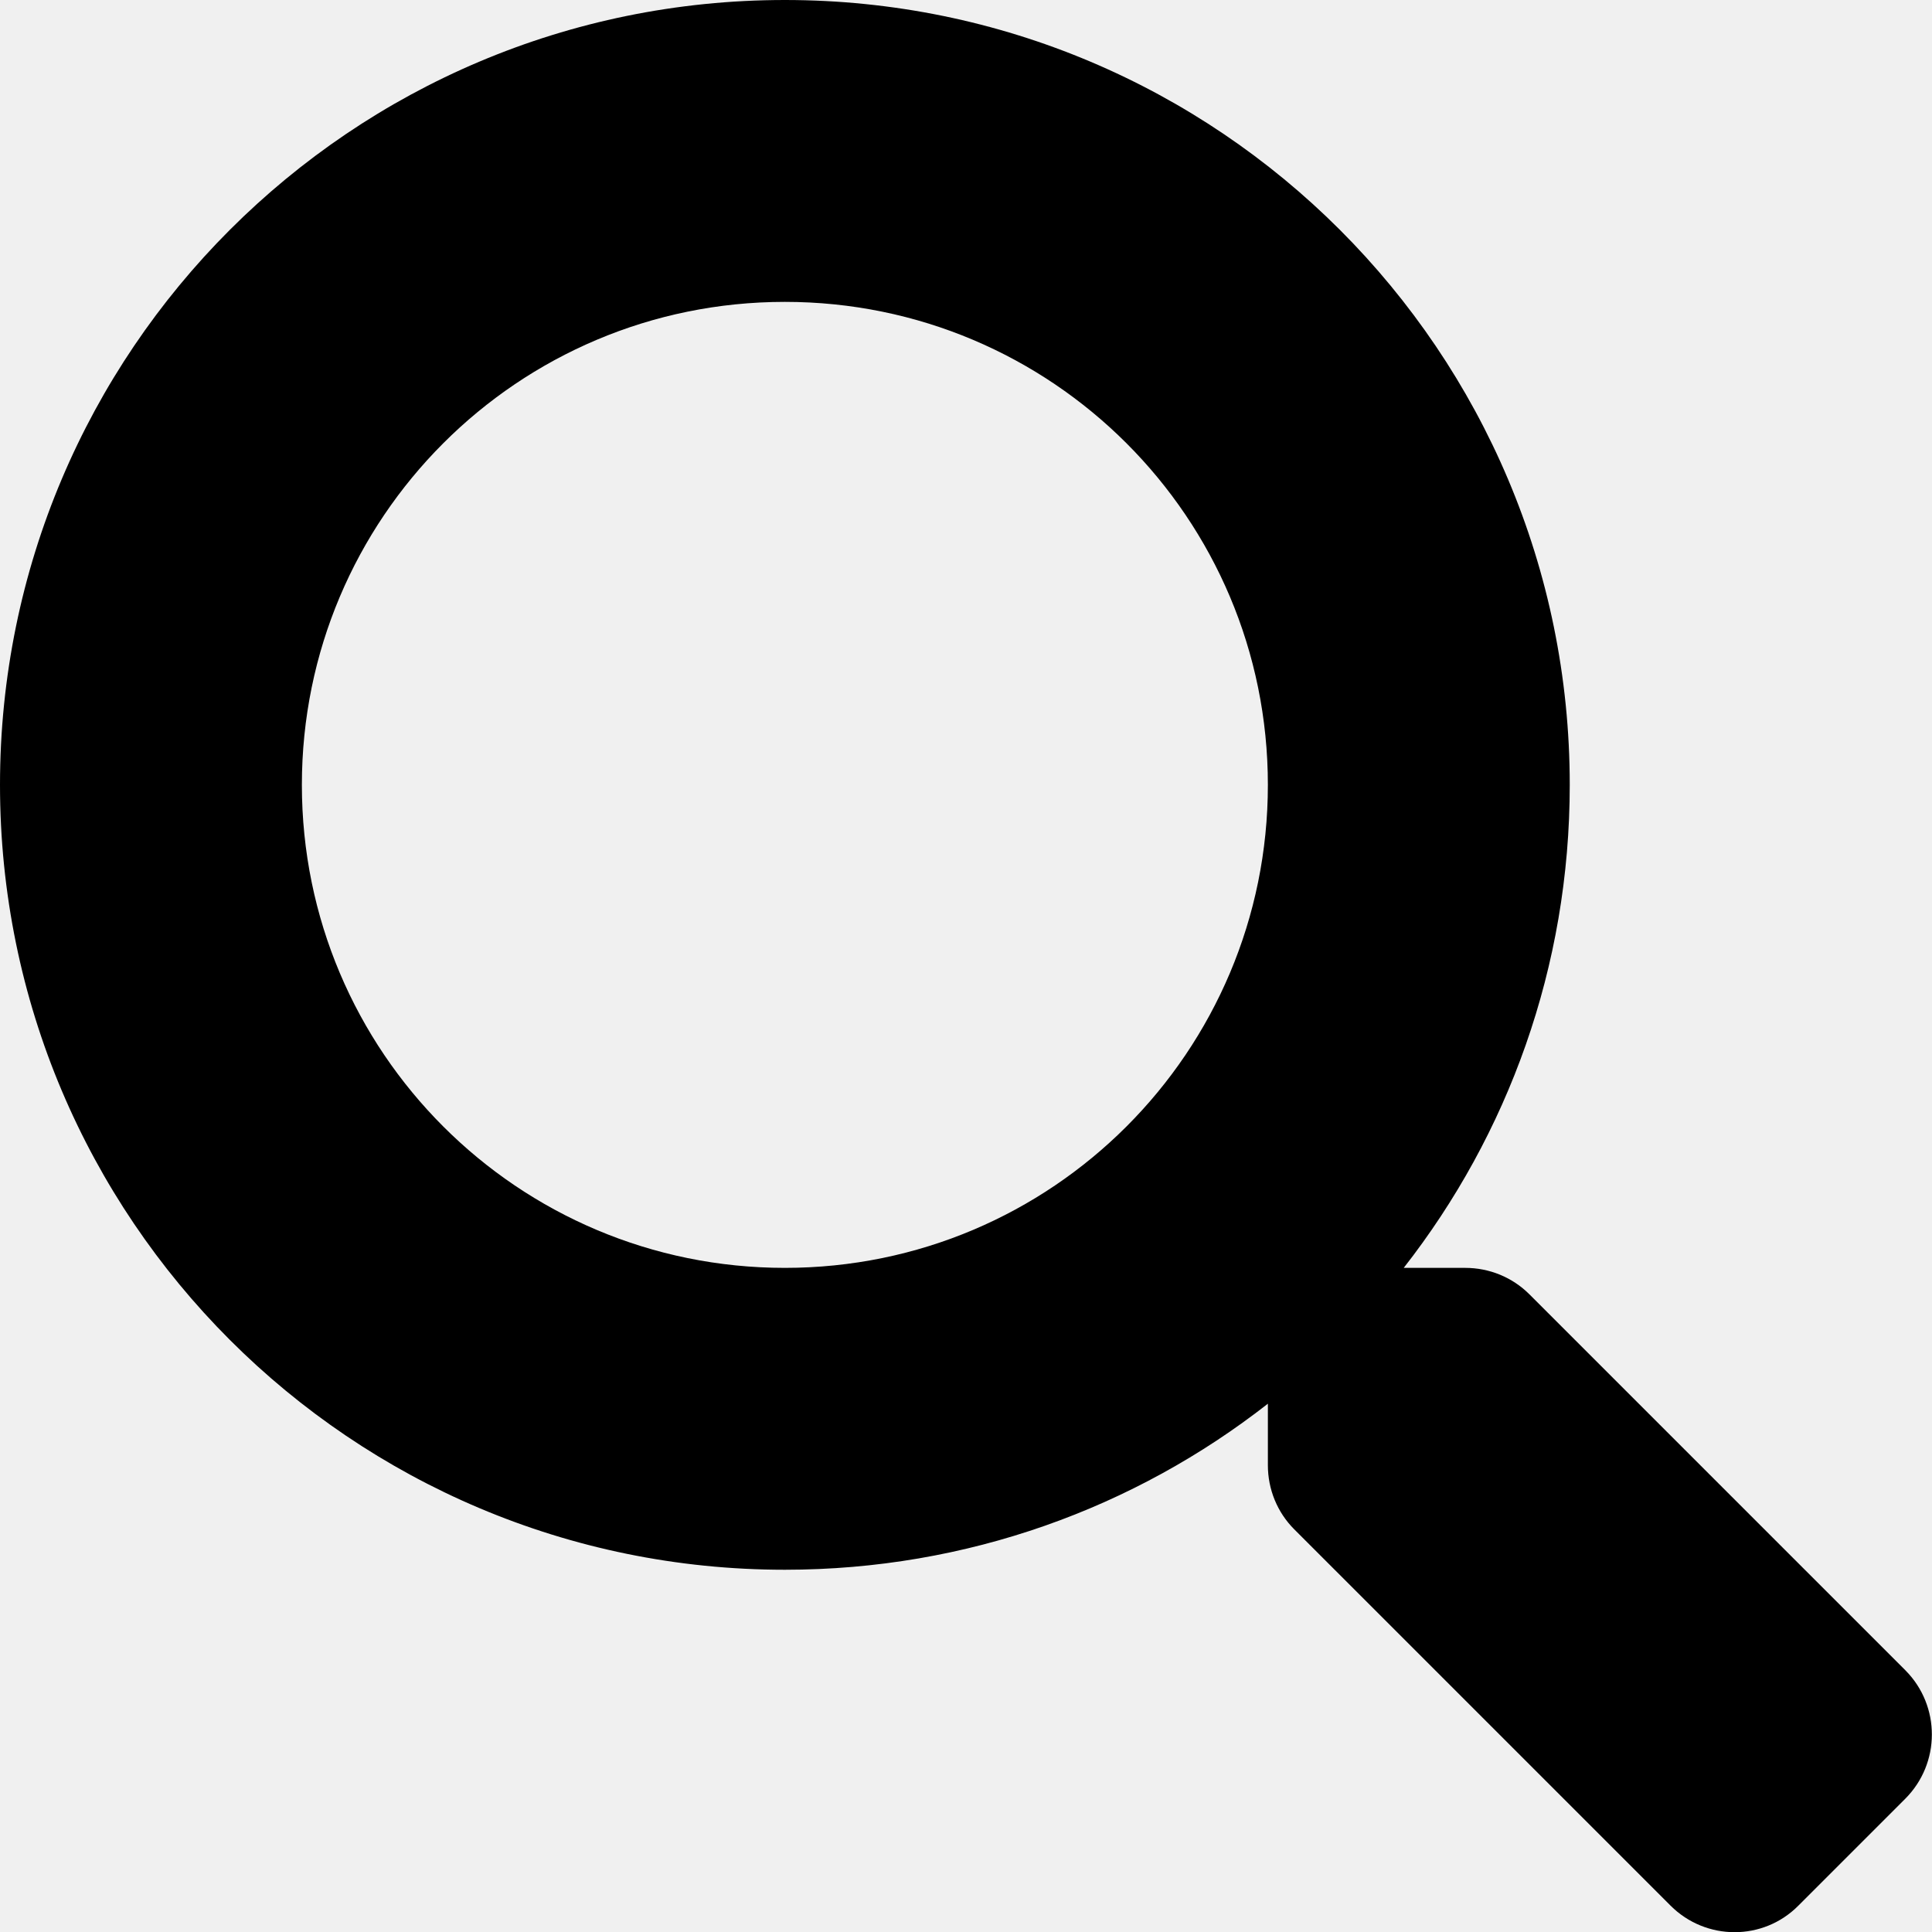
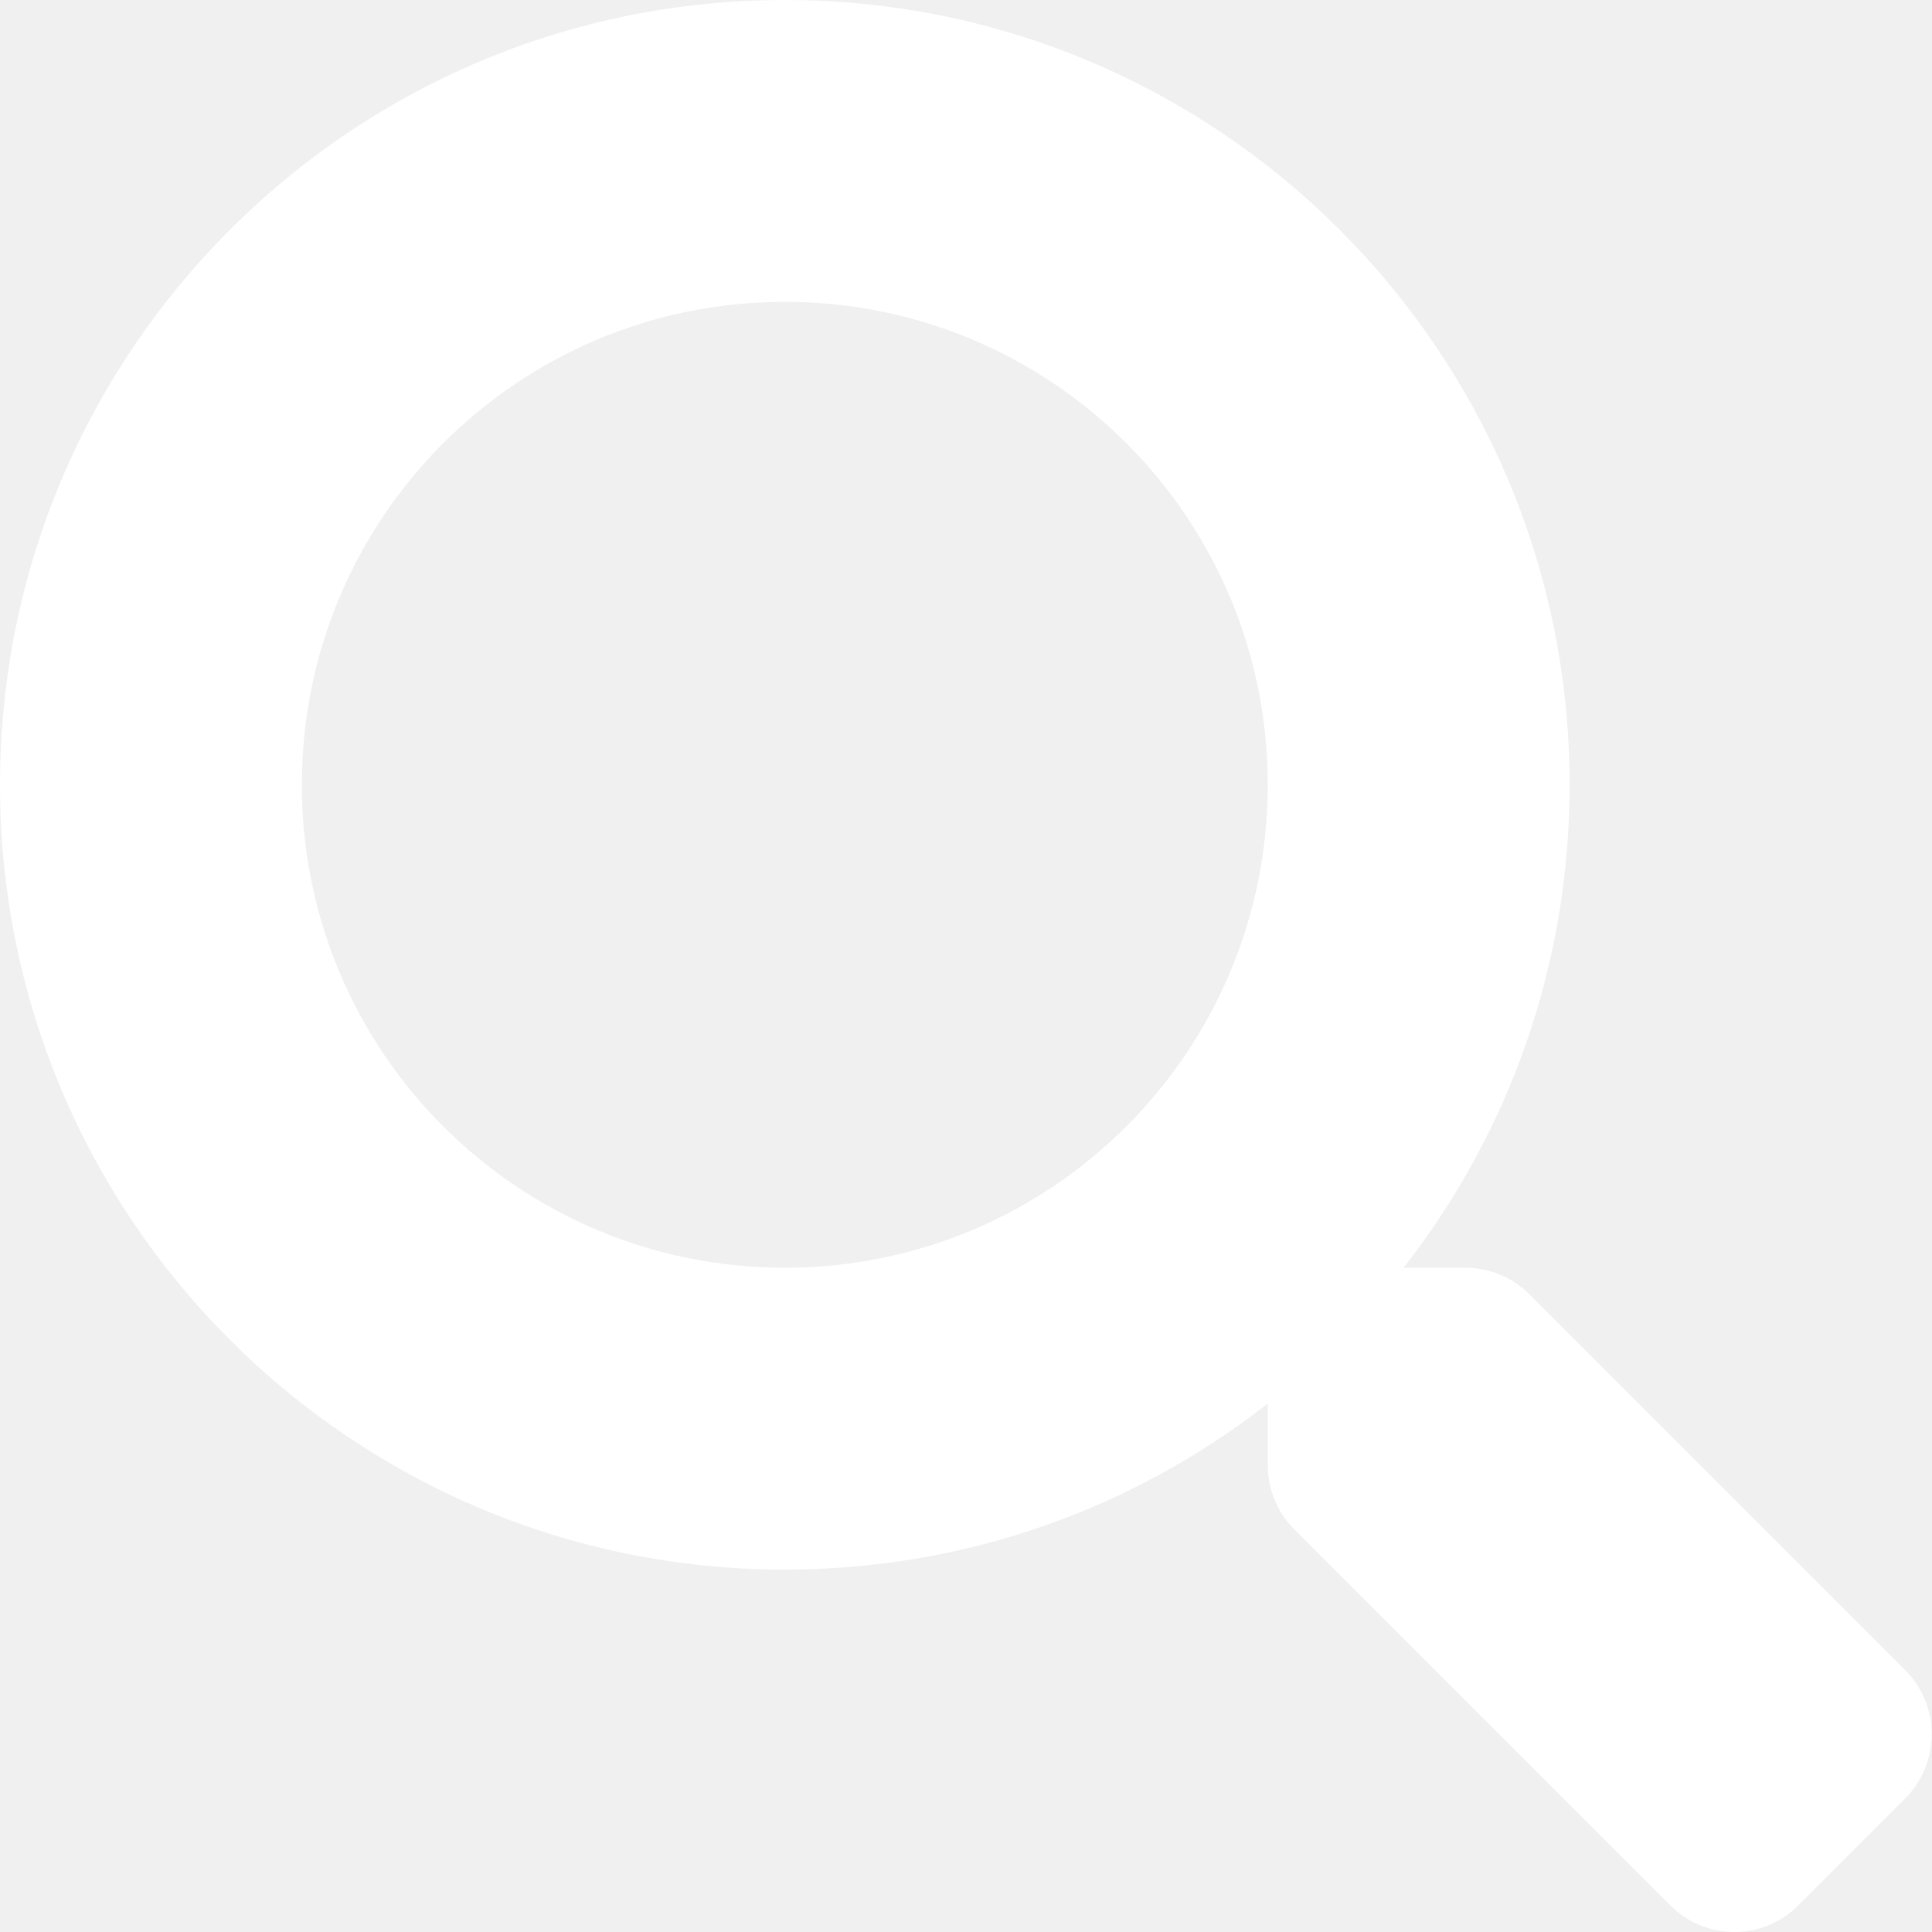
- <svg xmlns="http://www.w3.org/2000/svg" aria-hidden="true" focusable="false" data-prefix="fas" data-icon="search" class="svg-inline--fa fa-search fa-w-16" role="img" viewBox="0 0 512 512">
-   <path fill="currentColor" d="M505 442.7L405.3 343c-4.5-4.5-10.6-7-17-7H372c27.6-35.3 44-79.7 44-128C416 93.1 322.9 0 208 0S0 93.1 0 208s93.1 208 208 208c48.3 0 92.7-16.4 128-44v16.3c0 6.4 2.5 12.5 7 17l99.7 99.7c9.4 9.4 24.6 9.4 33.9 0l28.3-28.3c9.4-9.4 9.4-24.6.1-34zM208 336c-70.7 0-128-57.2-128-128 0-70.7 57.2-128 128-128 70.7 0 128 57.2 128 128 0 70.7-57.2 128-128 128z" />
+ <svg xmlns="http://www.w3.org/2000/svg" version="1.1" id="Layer_1" focusable="false" x="0px" y="0px" width="611.955px" height="612.06px" viewBox="0 90 611.955 612.06" enable-background="new 0 90 611.955 612.06" xml:space="preserve">
+   <path fill="#FFFFFF" d="M603.633,619.165L484.46,499.992c-5.379-5.379-12.67-8.367-20.32-8.367h-19.482  c32.989-42.194,52.594-95.267,52.594-153C497.25,201.284,385.967,90,248.625,90C111.284,90,0,201.284,0,338.625  C0,475.967,111.284,587.25,248.625,587.25c57.733,0,110.806-19.604,153-52.594v19.482c0,7.65,2.988,14.941,8.367,20.32  l119.173,119.173c11.235,11.236,29.404,11.236,40.521,0l33.828-33.827C614.749,648.569,614.749,630.4,603.633,619.165z   M248.625,491.625c-84.509,0-153-68.372-153-153c0-84.509,68.372-153,153-153c84.509,0,153,68.372,153,153  C401.625,423.134,333.253,491.625,248.625,491.625z" />
</svg>
